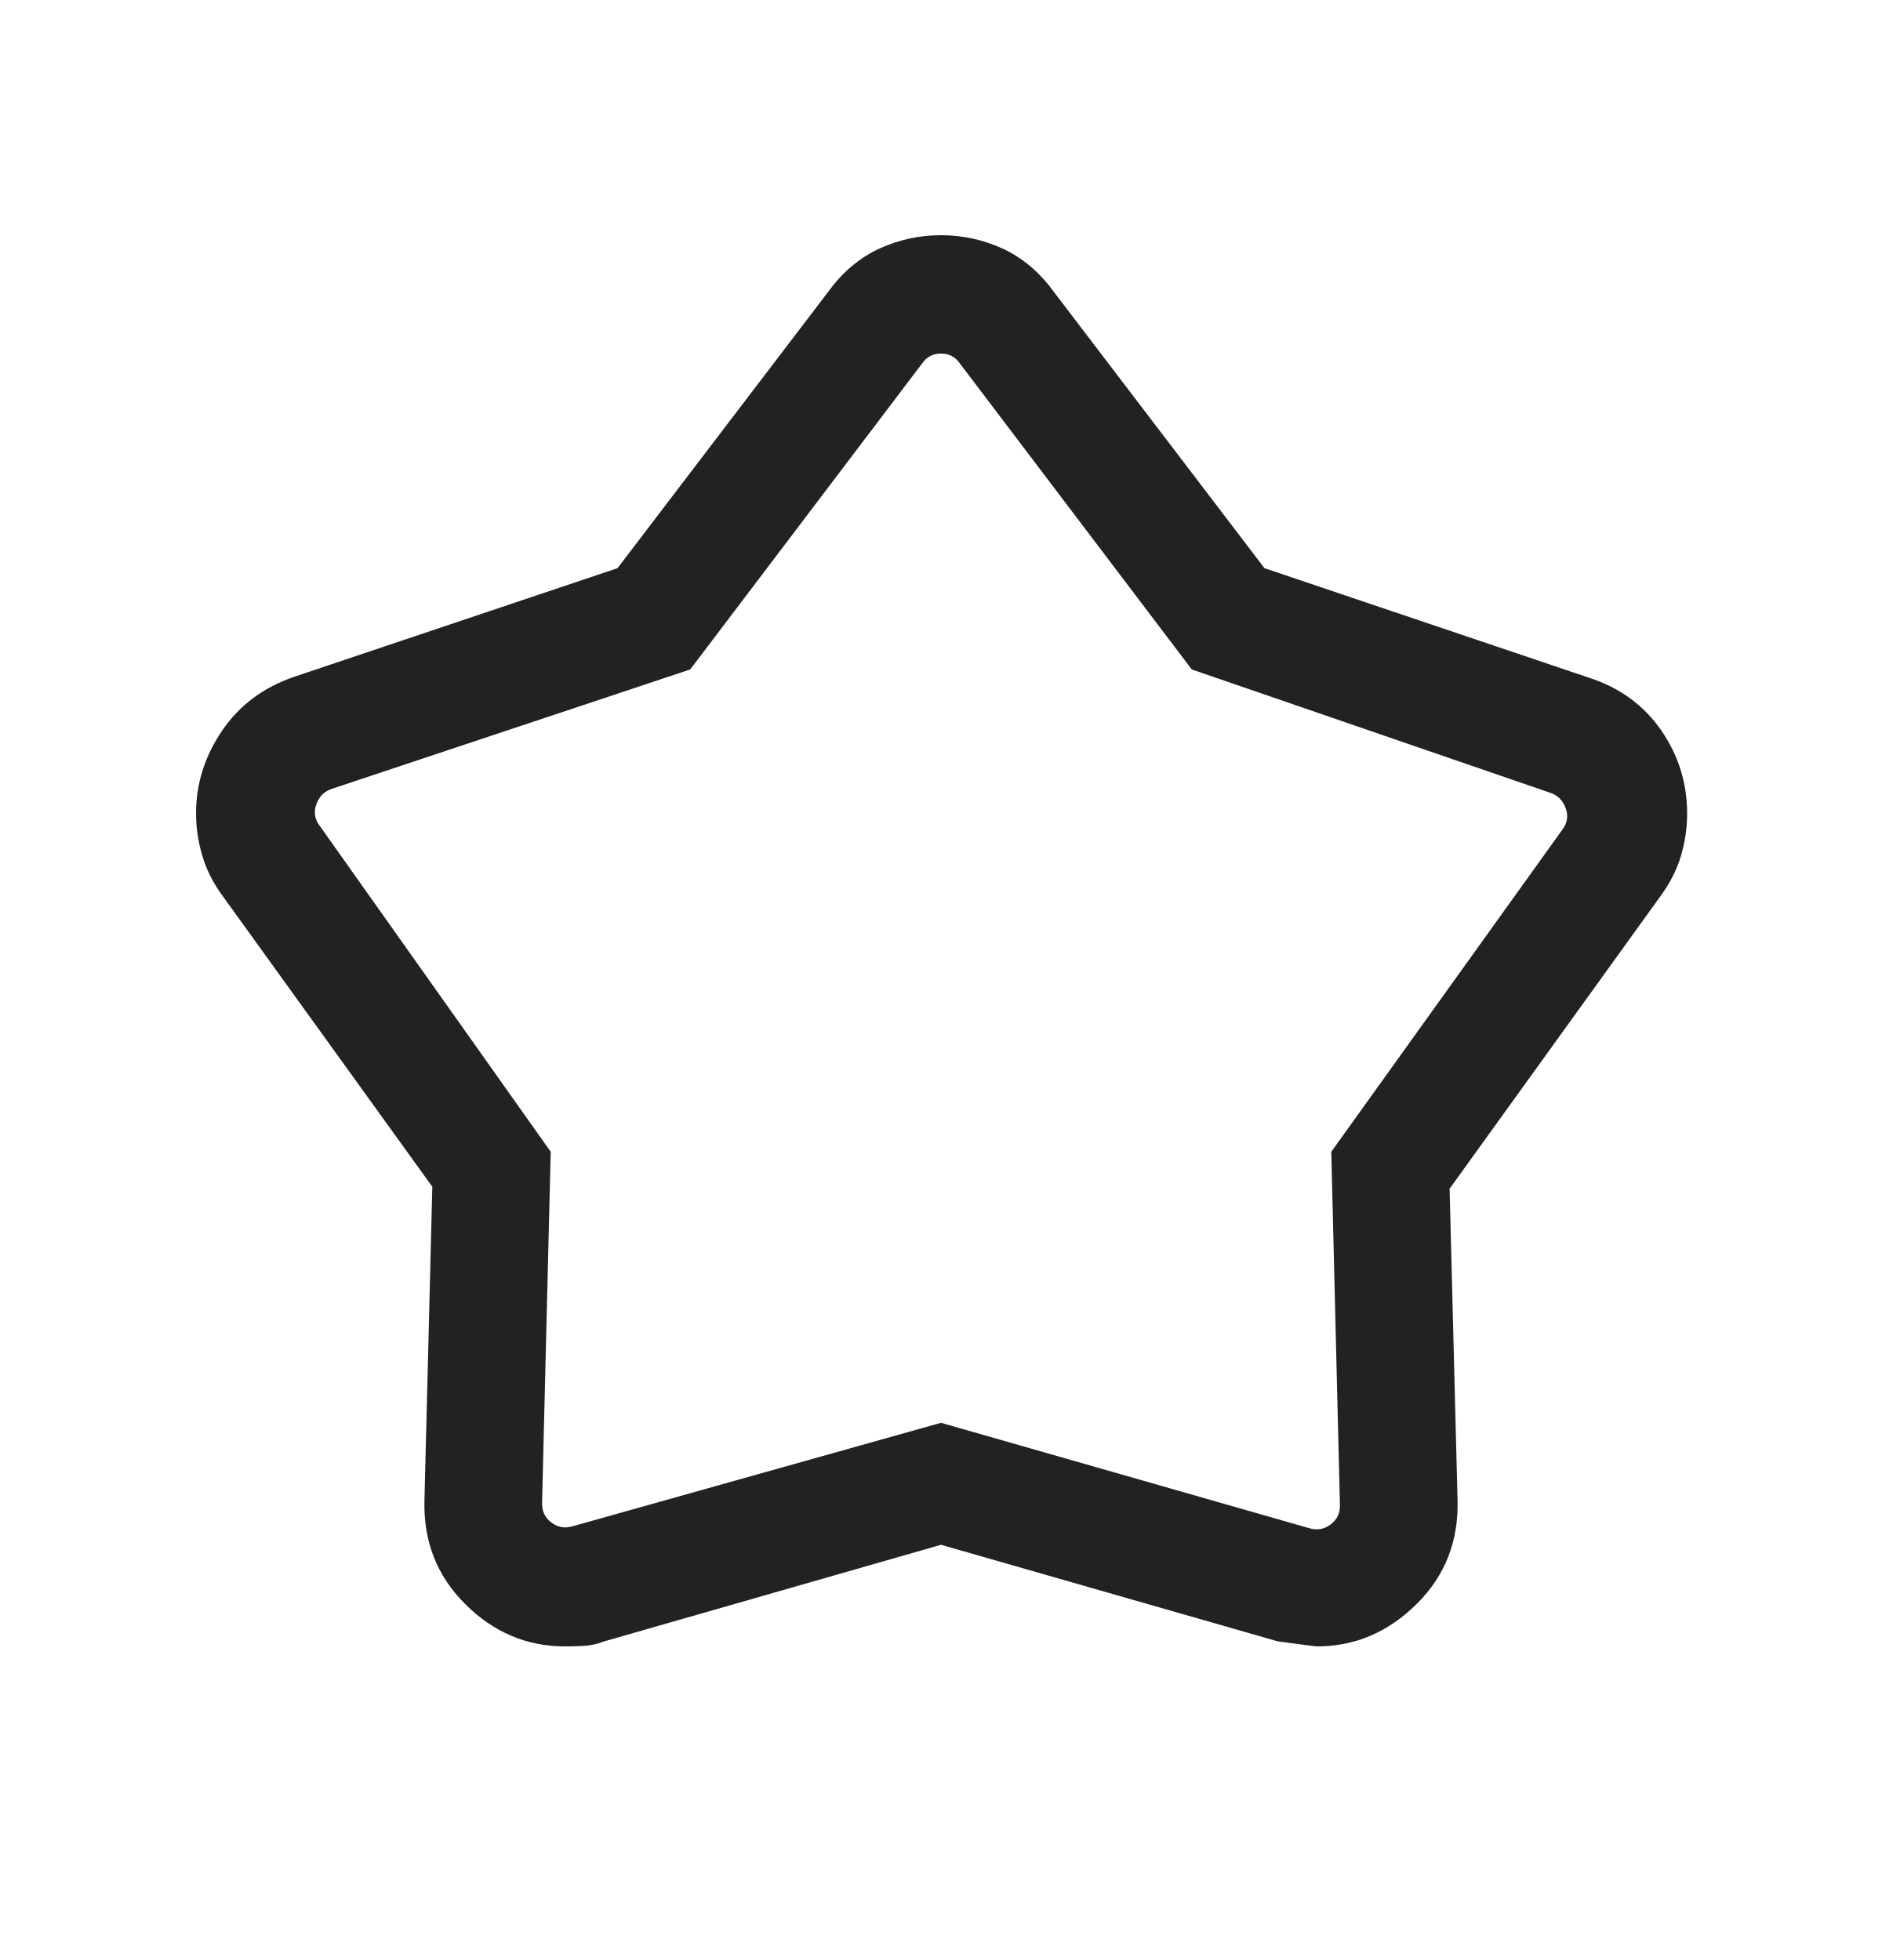
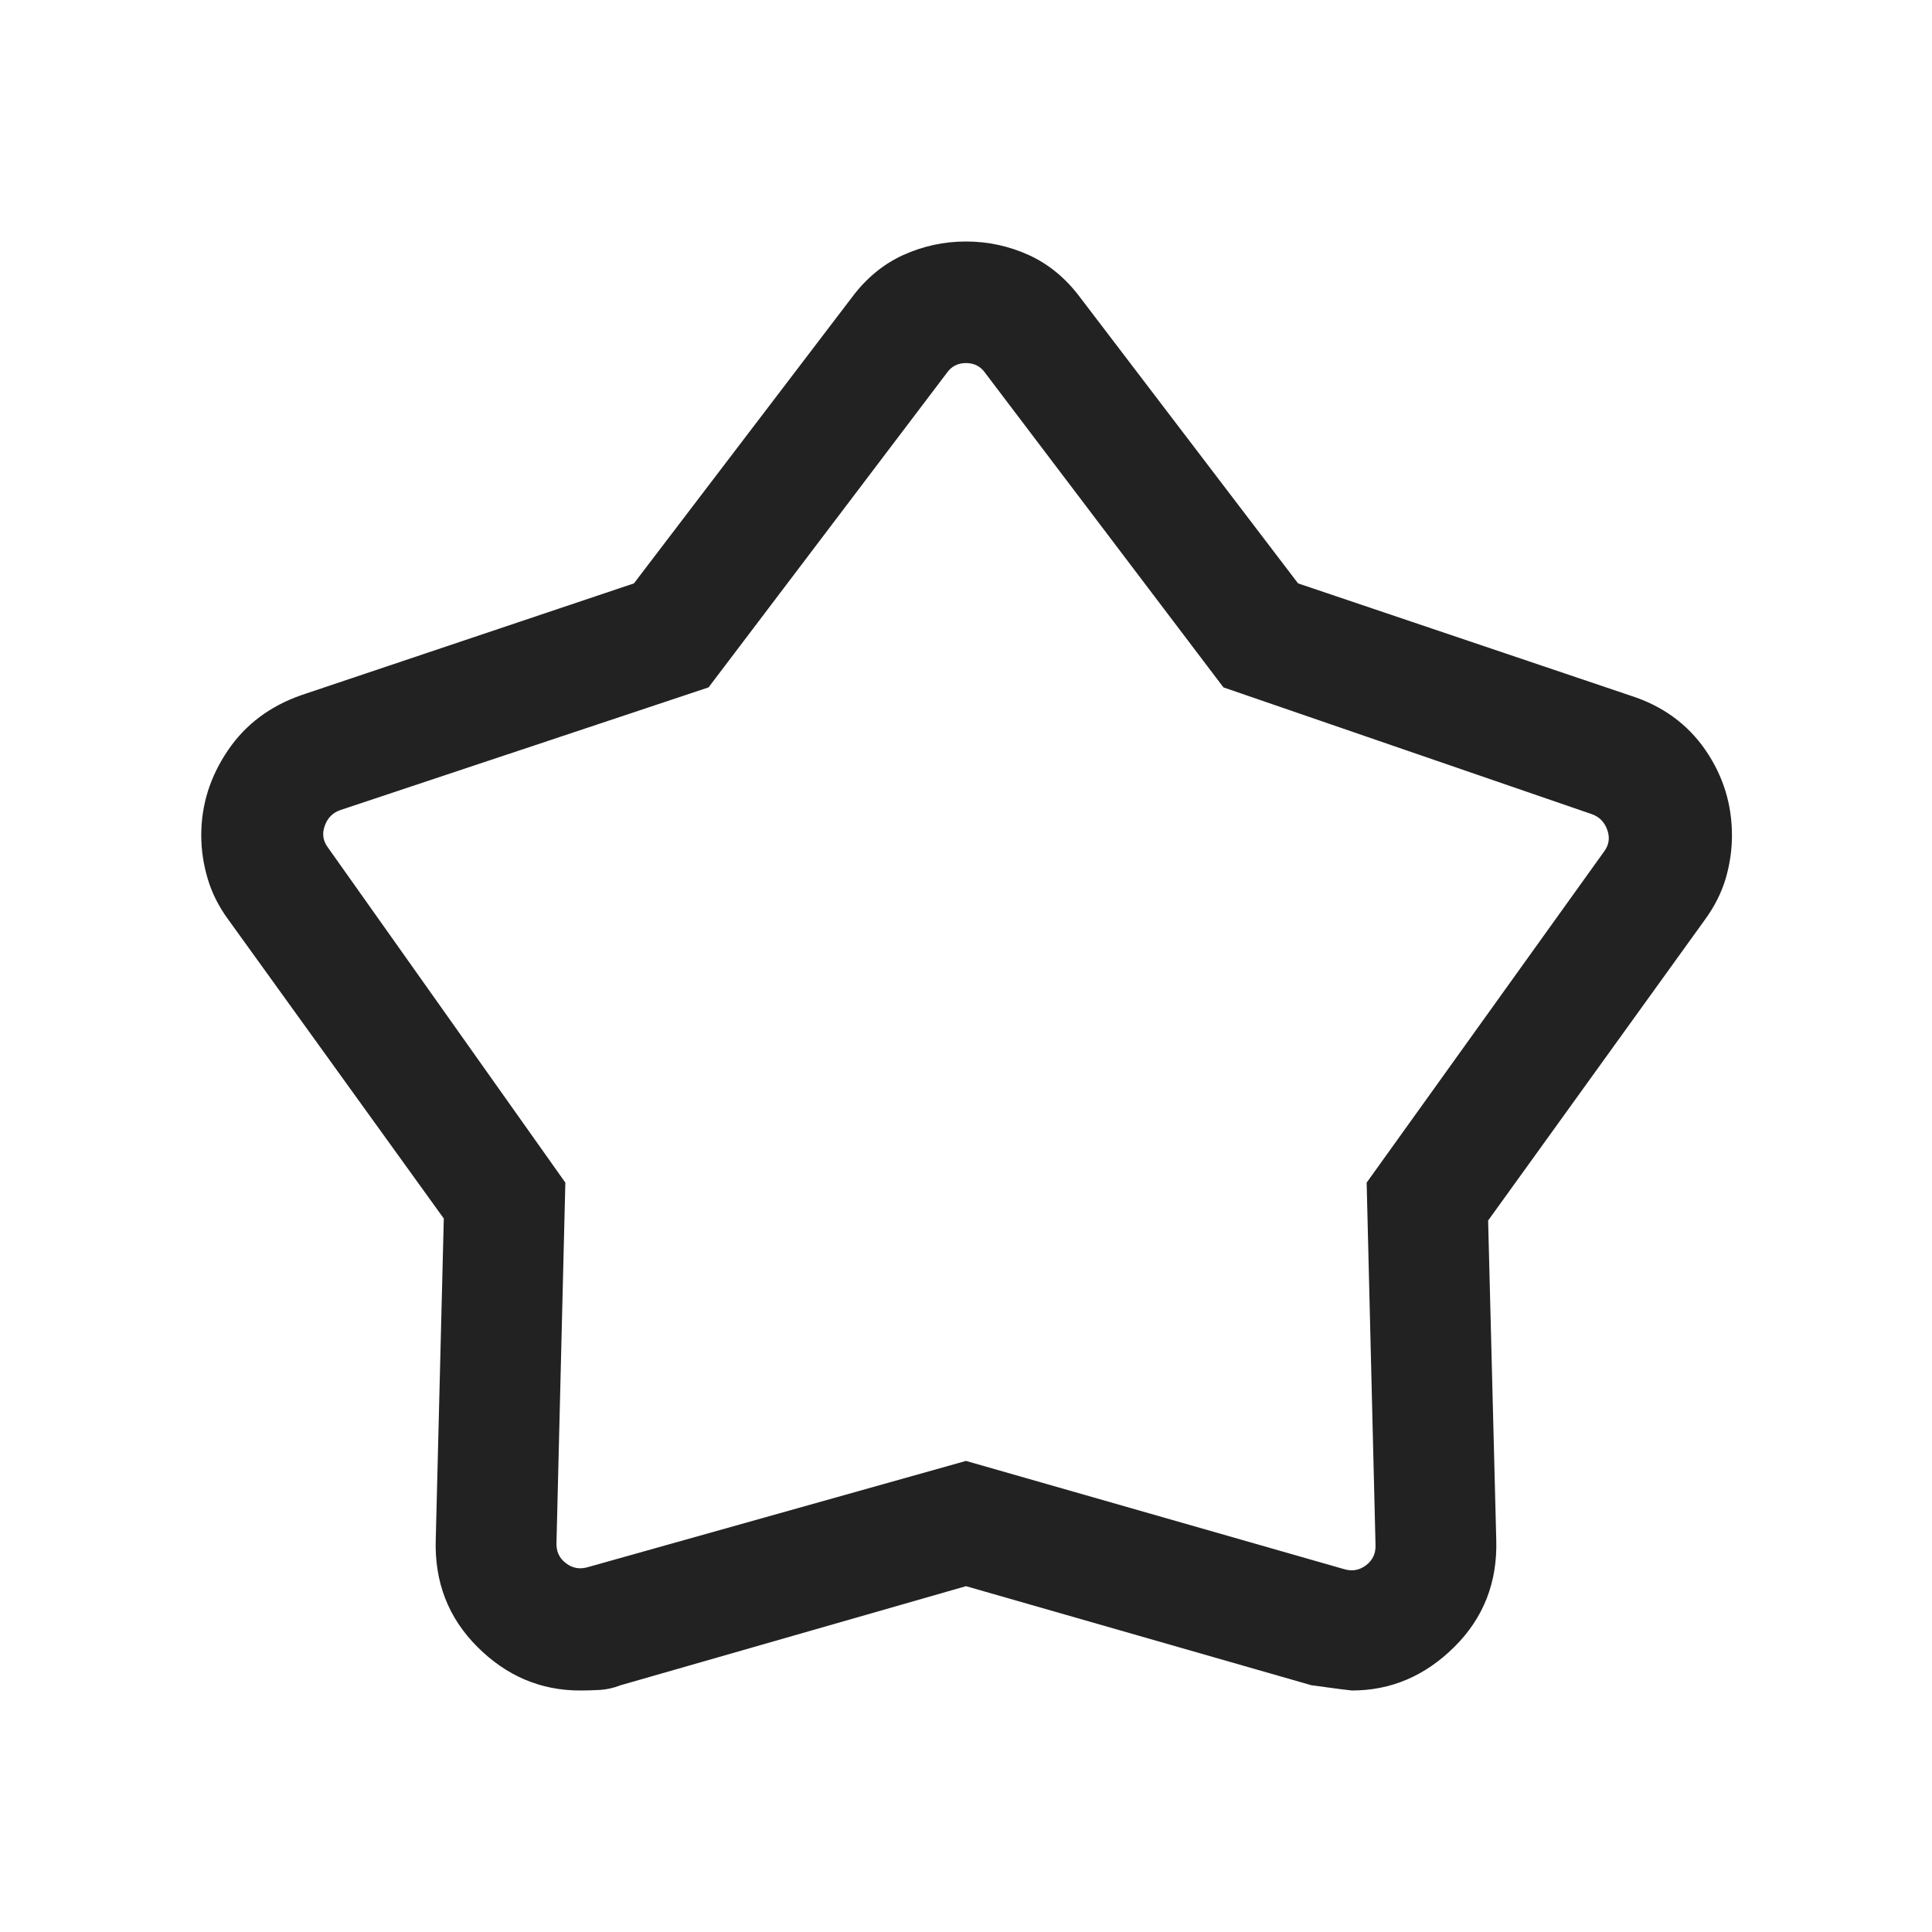
- <svg xmlns="http://www.w3.org/2000/svg" width="24" height="25" viewBox="0 0 24 25" fill="none">
-   <mask id="mask0_4965_2989909" style="mask-type:alpha" maskUnits="userSpaceOnUse" x="0" y="0" width="24" height="25">
+ <svg xmlns="http://www.w3.org/2000/svg" width="24" height="24" viewBox="0 0 24 24" fill="none">
+   <mask id="mask0_4965_2989909" style="mask-type:alpha" maskUnits="userSpaceOnUse" x="0" y="0" width="24" height="24">
    <rect y="0.5" width="24" height="24" fill="#D9D9D9" />
  </mask>
  <g mask="url(#mask0_4965_2989909)">
    <path d="M7.875 7.247L10.579 3.699C10.758 3.458 10.971 3.282 11.218 3.169C11.465 3.057 11.726 3 12 3C12.274 3 12.535 3.057 12.782 3.169C13.028 3.282 13.242 3.458 13.421 3.699L16.125 7.247L20.26 8.643C20.654 8.77 20.962 8.994 21.184 9.315C21.405 9.635 21.515 9.99 21.515 10.378C21.515 10.557 21.489 10.736 21.437 10.914C21.384 11.092 21.298 11.262 21.179 11.425L18.486 15.162L18.587 19.127C18.603 19.654 18.43 20.098 18.066 20.459C17.702 20.82 17.278 21 16.794 21C16.78 21 16.613 20.979 16.292 20.935L12 19.704L7.708 20.935C7.624 20.968 7.538 20.988 7.45 20.993C7.361 20.998 7.28 21 7.206 21C6.717 21 6.292 20.82 5.931 20.459C5.569 20.098 5.397 19.654 5.413 19.127L5.513 15.137L2.837 11.425C2.717 11.262 2.631 11.09 2.579 10.912C2.526 10.733 2.5 10.554 2.5 10.376C2.5 9.998 2.61 9.648 2.83 9.323C3.049 8.999 3.356 8.769 3.75 8.633L7.875 7.247ZM8.802 8.539L4.231 10.062C4.135 10.094 4.069 10.16 4.034 10.259C3.998 10.358 4.013 10.45 4.077 10.533L7.023 14.691L6.913 19.158C6.907 19.267 6.945 19.354 7.029 19.418C7.112 19.482 7.205 19.498 7.308 19.466L12 18.148L16.692 19.491C16.795 19.523 16.888 19.507 16.971 19.443C17.055 19.379 17.093 19.292 17.087 19.183L16.977 14.691L19.923 10.583C19.987 10.5 20.002 10.409 19.966 10.309C19.931 10.21 19.865 10.144 19.769 10.112L15.198 8.539L12.24 4.635C12.183 4.552 12.102 4.51 12 4.51C11.897 4.51 11.817 4.552 11.76 4.635L8.802 8.539Z" fill="#222222" />
  </g>
</svg>
